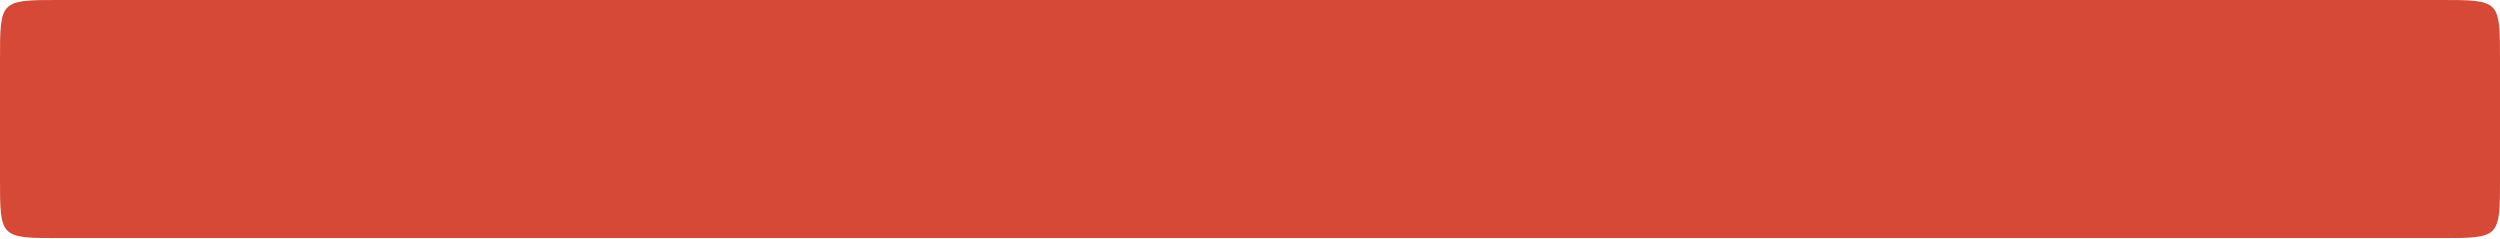
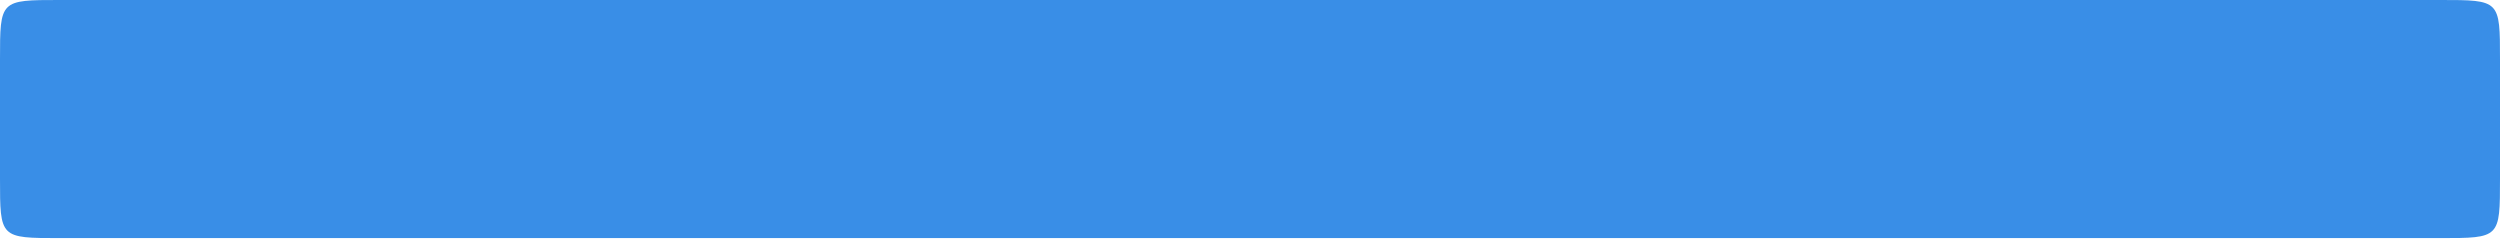
<svg xmlns="http://www.w3.org/2000/svg" width="42" height="4">
  <g transform="translate(0,-1048.362)">
-     <path d="m 1,1048.362 40,0 c 1,0 1,0 1,1 l 0,2 c 0,1 0,1 -1,1 l -40,0 c -1,0 -1,0 -1,-1 l 0,-2 c 0,-1 0,-1 1,-1 z" fill="#d64937" />
+     <path d="m 1,1048.362 40,0 c 1,0 1,0 1,1 l 0,2 c 0,1 0,1 -1,1 l -40,0 c -1,0 -1,0 -1,-1 l 0,-2 c 0,-1 0,-1 1,-1 z" fill="#398ee7" />
  </g>
</svg>
